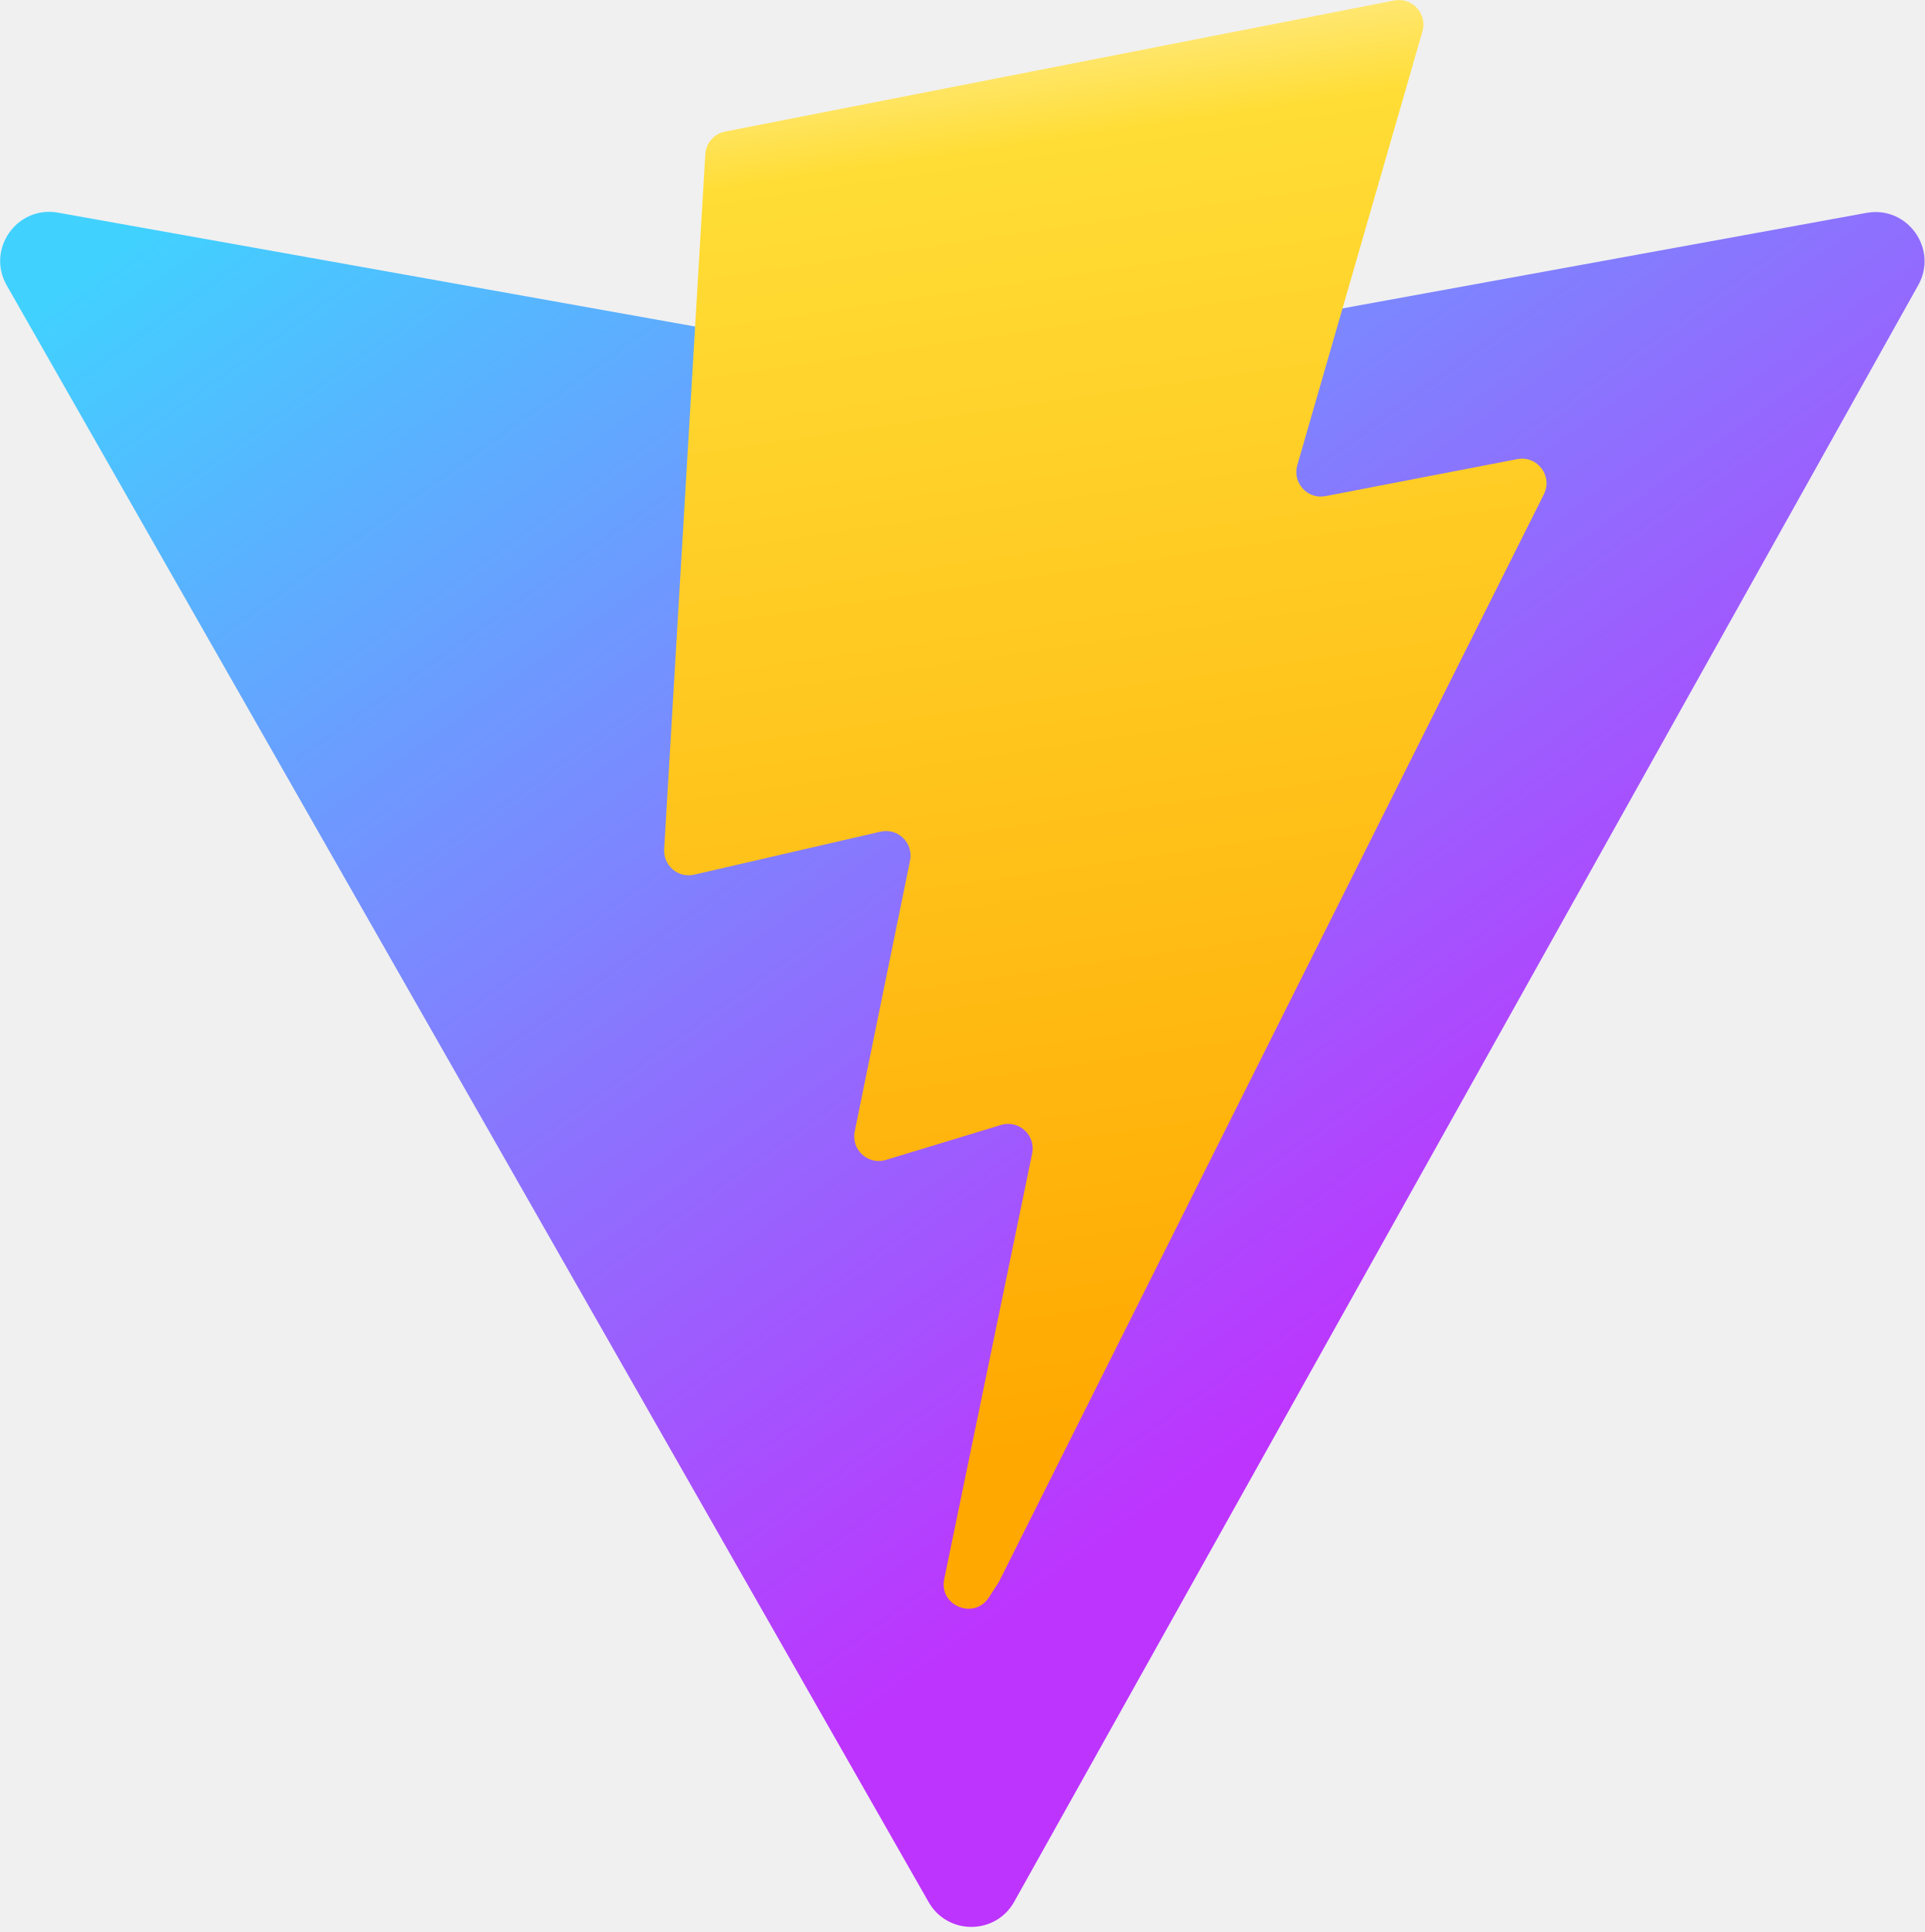
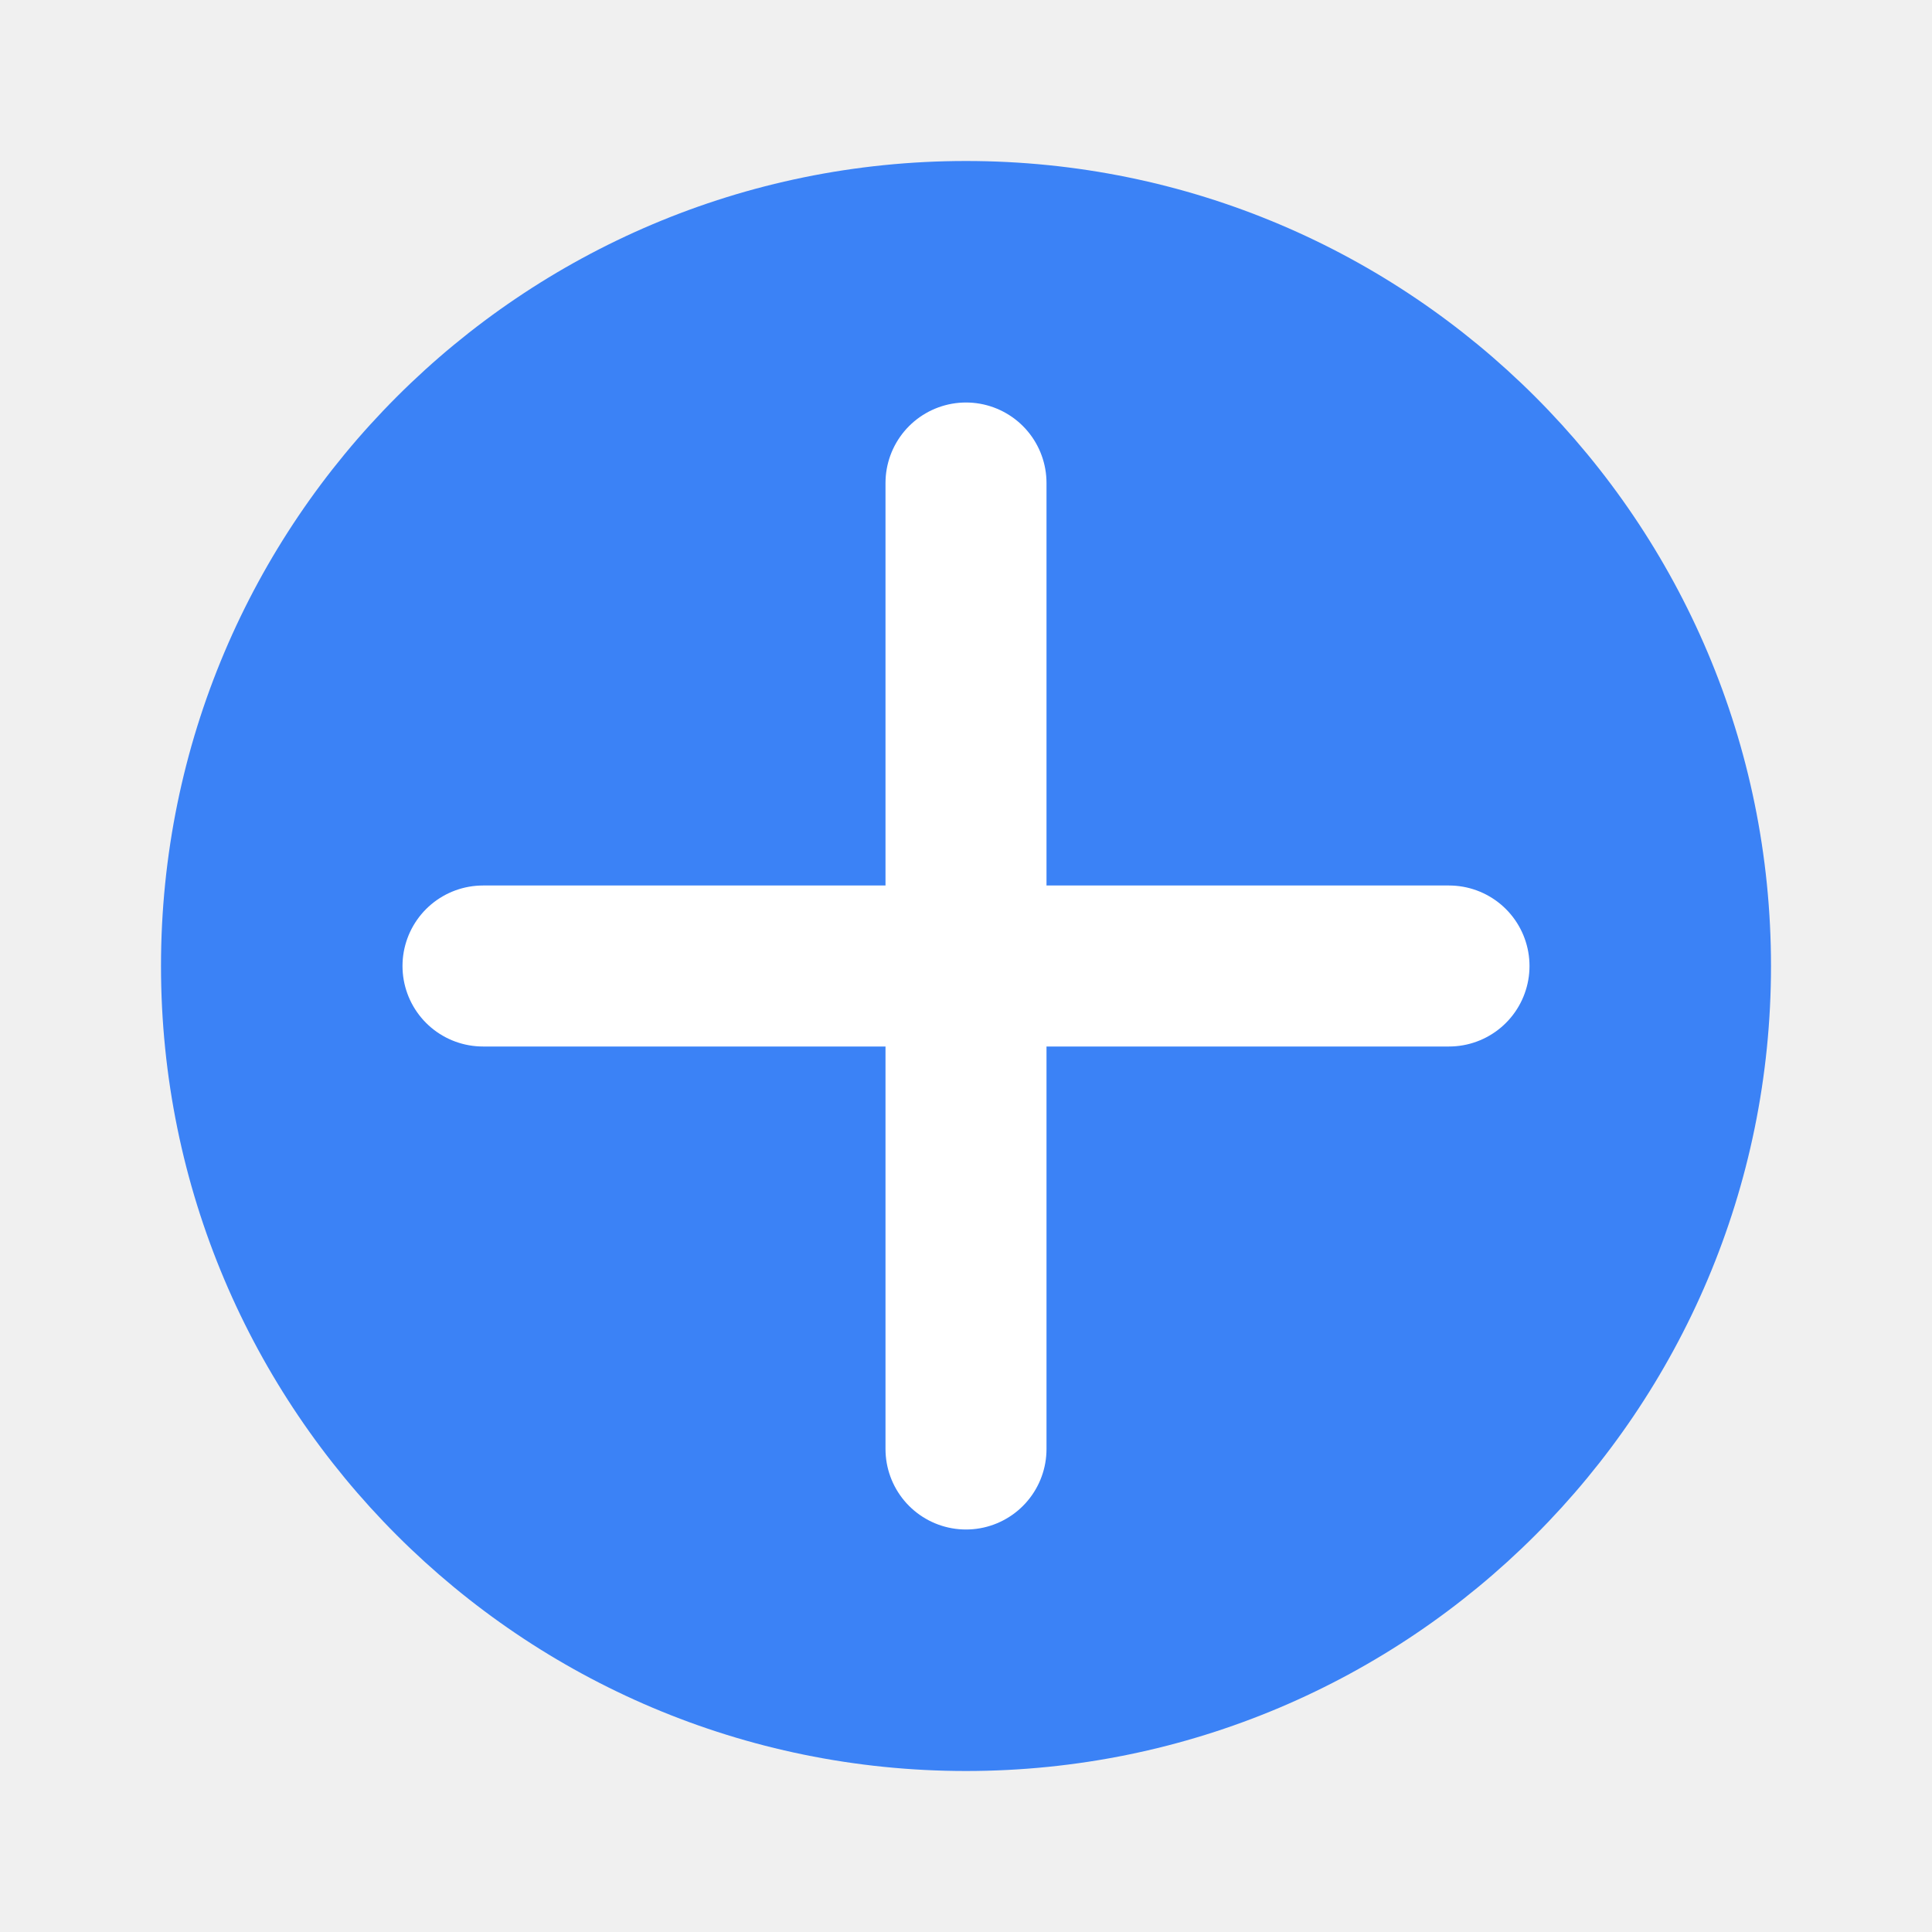
- <svg xmlns="http://www.w3.org/2000/svg" aria-hidden="true" role="img" class="iconify iconify--logos" width="31.88" height="32" preserveAspectRatio="xMidYMid meet" viewBox="0 0 256 257">
-   <defs>
-     <linearGradient id="IconifyId1813088fe1fbc01fb466" x1="-.828%" x2="57.636%" y1="7.652%" y2="78.411%">
-       <stop offset="0%" stop-color="#41D1FF" />
-       <stop offset="100%" stop-color="#BD34FE" />
-     </linearGradient>
-     <linearGradient id="IconifyId1813088fe1fbc01fb467" x1="43.376%" x2="50.316%" y1="2.242%" y2="89.03%">
-       <stop offset="0%" stop-color="#FFEA83" />
-       <stop offset="8.333%" stop-color="#FFDD35" />
-       <stop offset="100%" stop-color="#FFA800" />
-     </linearGradient>
-   </defs>
-   <path fill="url(#IconifyId1813088fe1fbc01fb466)" d="M255.153 37.938L134.897 252.976c-2.483 4.44-8.862 4.466-11.382.048L.875 37.958c-2.746-4.814 1.371-10.646 6.827-9.67l120.385 21.517a6.537 6.537 0 0 0 2.322-.004l117.867-21.483c5.438-.991 9.574 4.796 6.877 9.62Z" />
-   <path fill="url(#IconifyId1813088fe1fbc01fb467)" d="M185.432.063L96.44 17.501a3.268 3.268 0 0 0-2.634 3.014l-5.474 92.456a3.268 3.268 0 0 0 3.997 3.378l24.777-5.718c2.318-.535 4.413 1.507 3.936 3.838l-7.361 36.047c-.495 2.426 1.782 4.5 4.151 3.78l15.304-4.649c2.372-.72 4.652 1.36 4.15 3.788l-11.698 56.621c-.732 3.542 3.979 5.473 5.943 2.437l1.313-2.028l72.516-144.72c1.215-2.423-.88-5.186-3.54-4.672l-25.505 4.922c-2.396.462-4.435-1.77-3.759-4.114l16.646-57.705c.677-2.35-1.37-4.583-3.769-4.113Z" />
+ <svg xmlns="http://www.w3.org/2000/svg" viewBox="0 0 24 24">
+   <circle cx="12" cy="12" r="10" fill="#3b82f6" />
+   <path d="M12 6v12M6 12h12" stroke="#fff" stroke-width="2" stroke-linecap="round" />
</svg>
